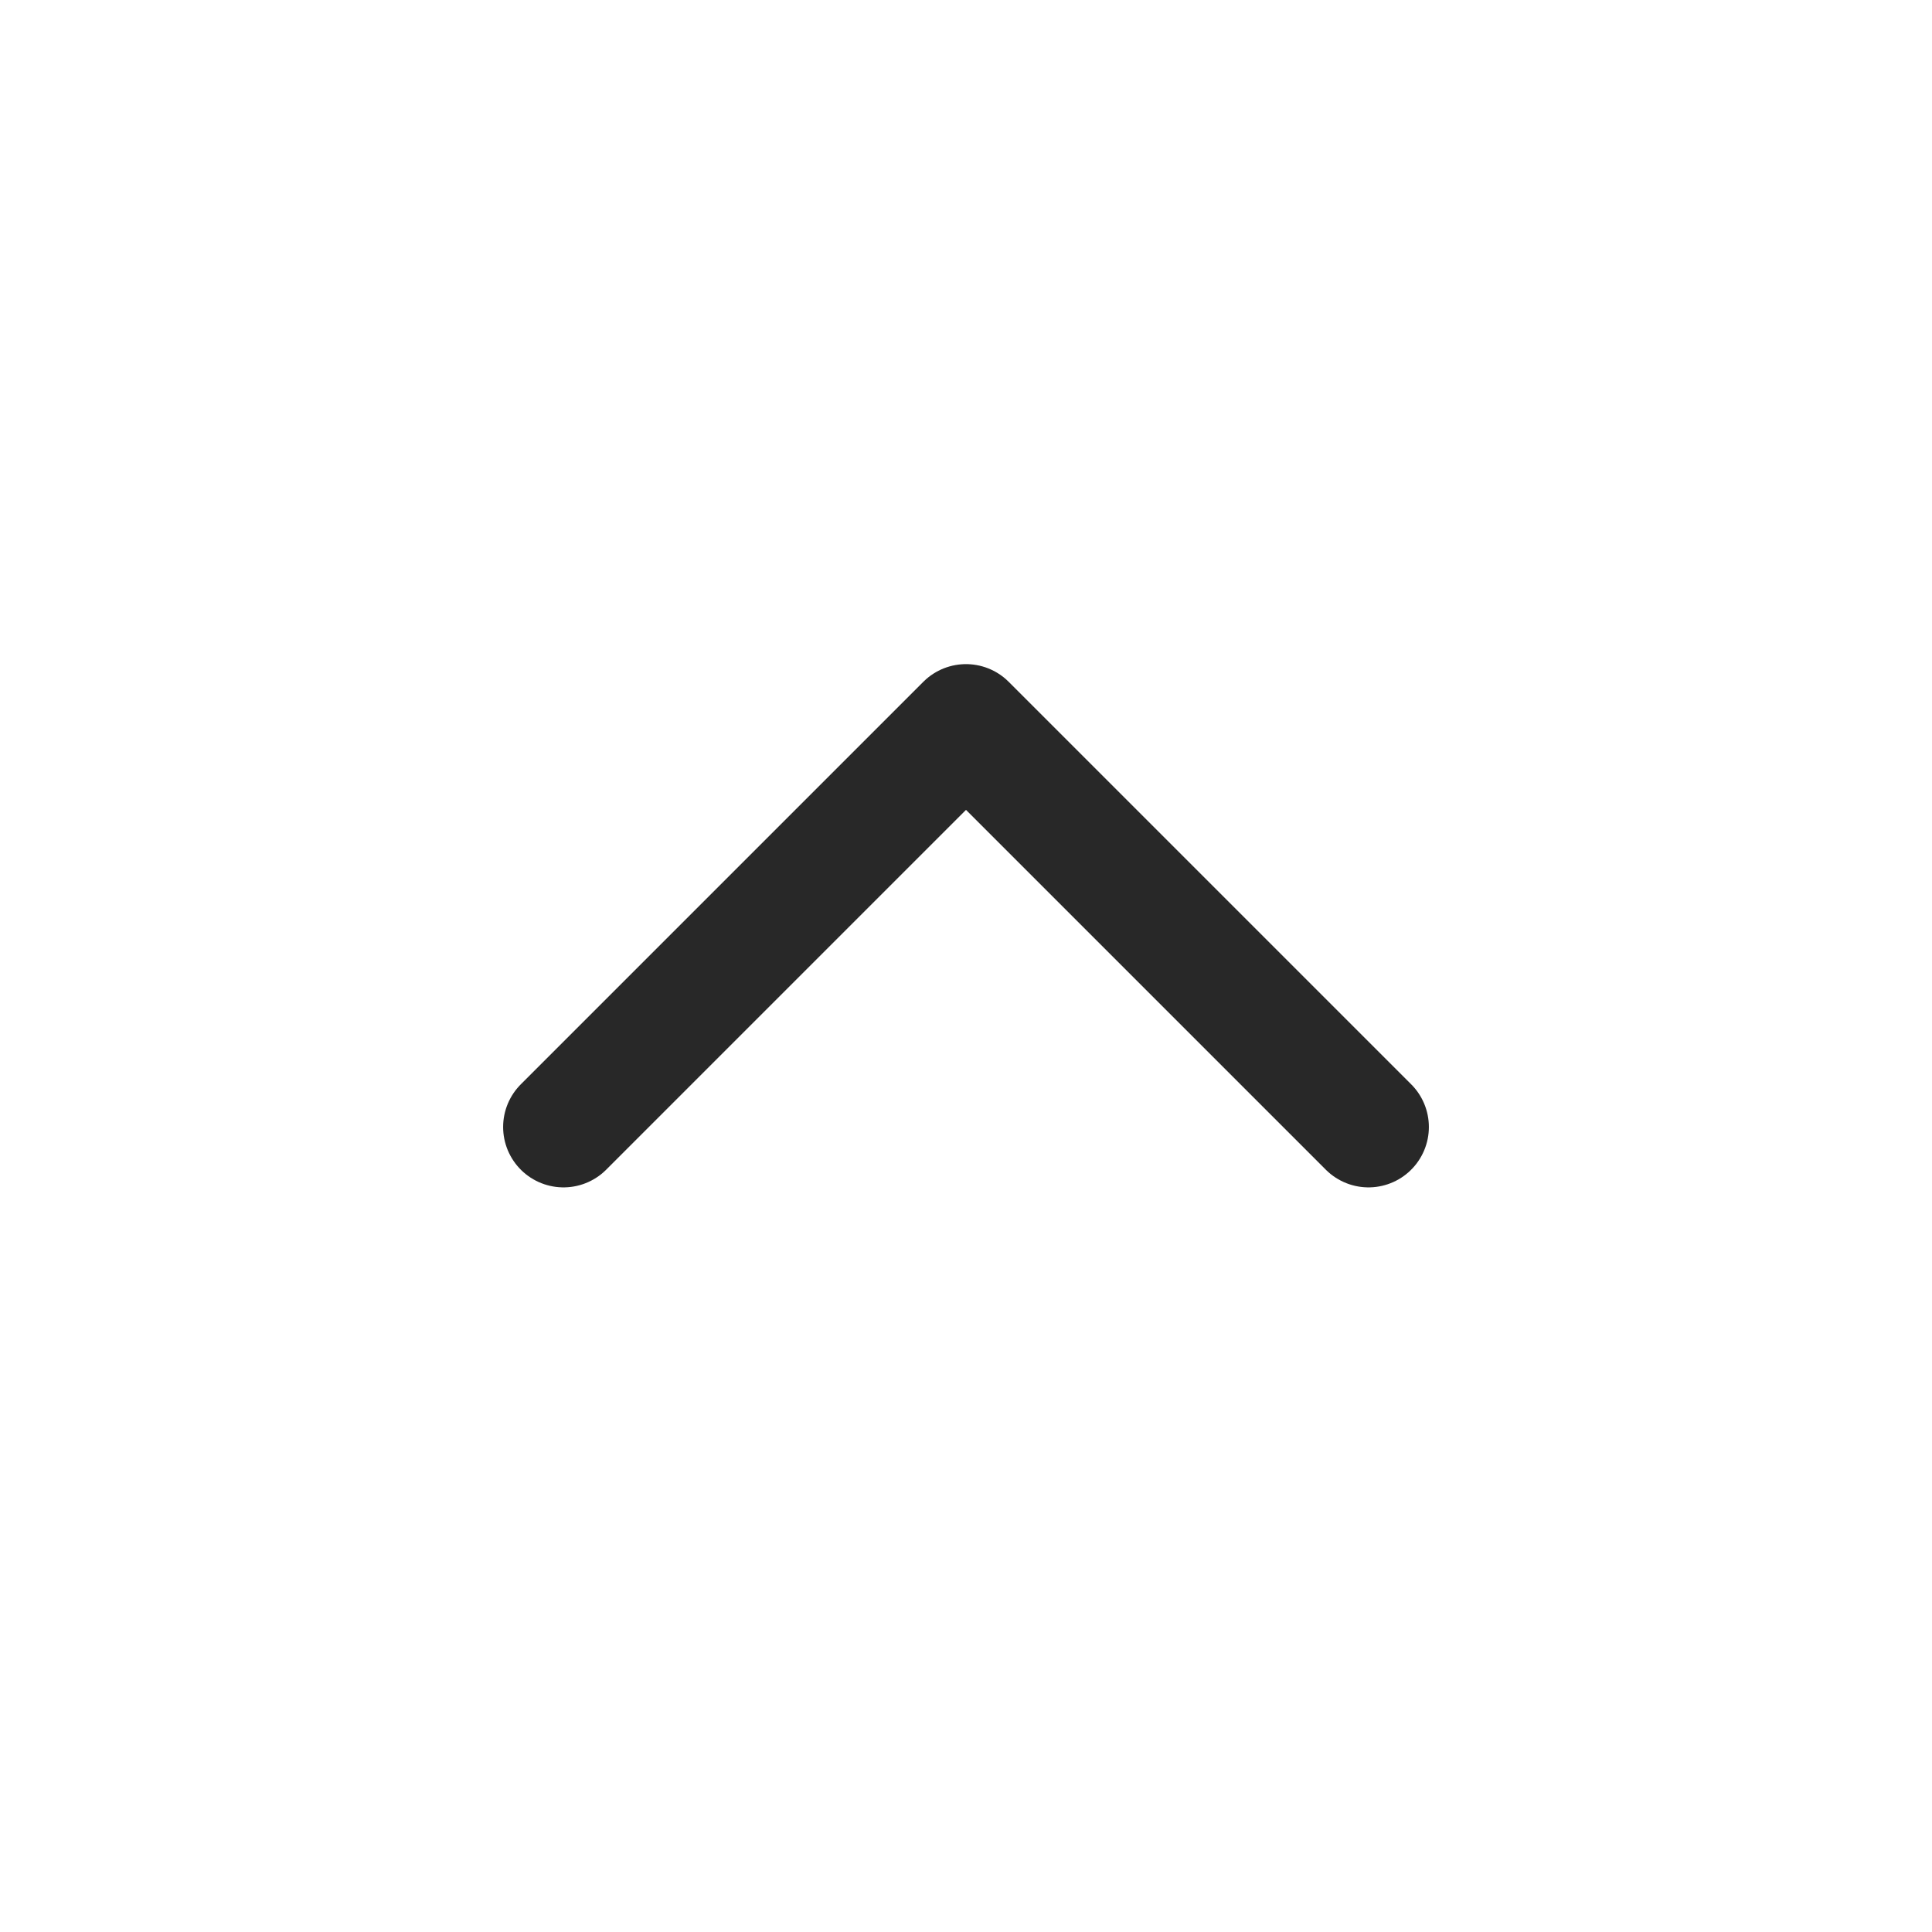
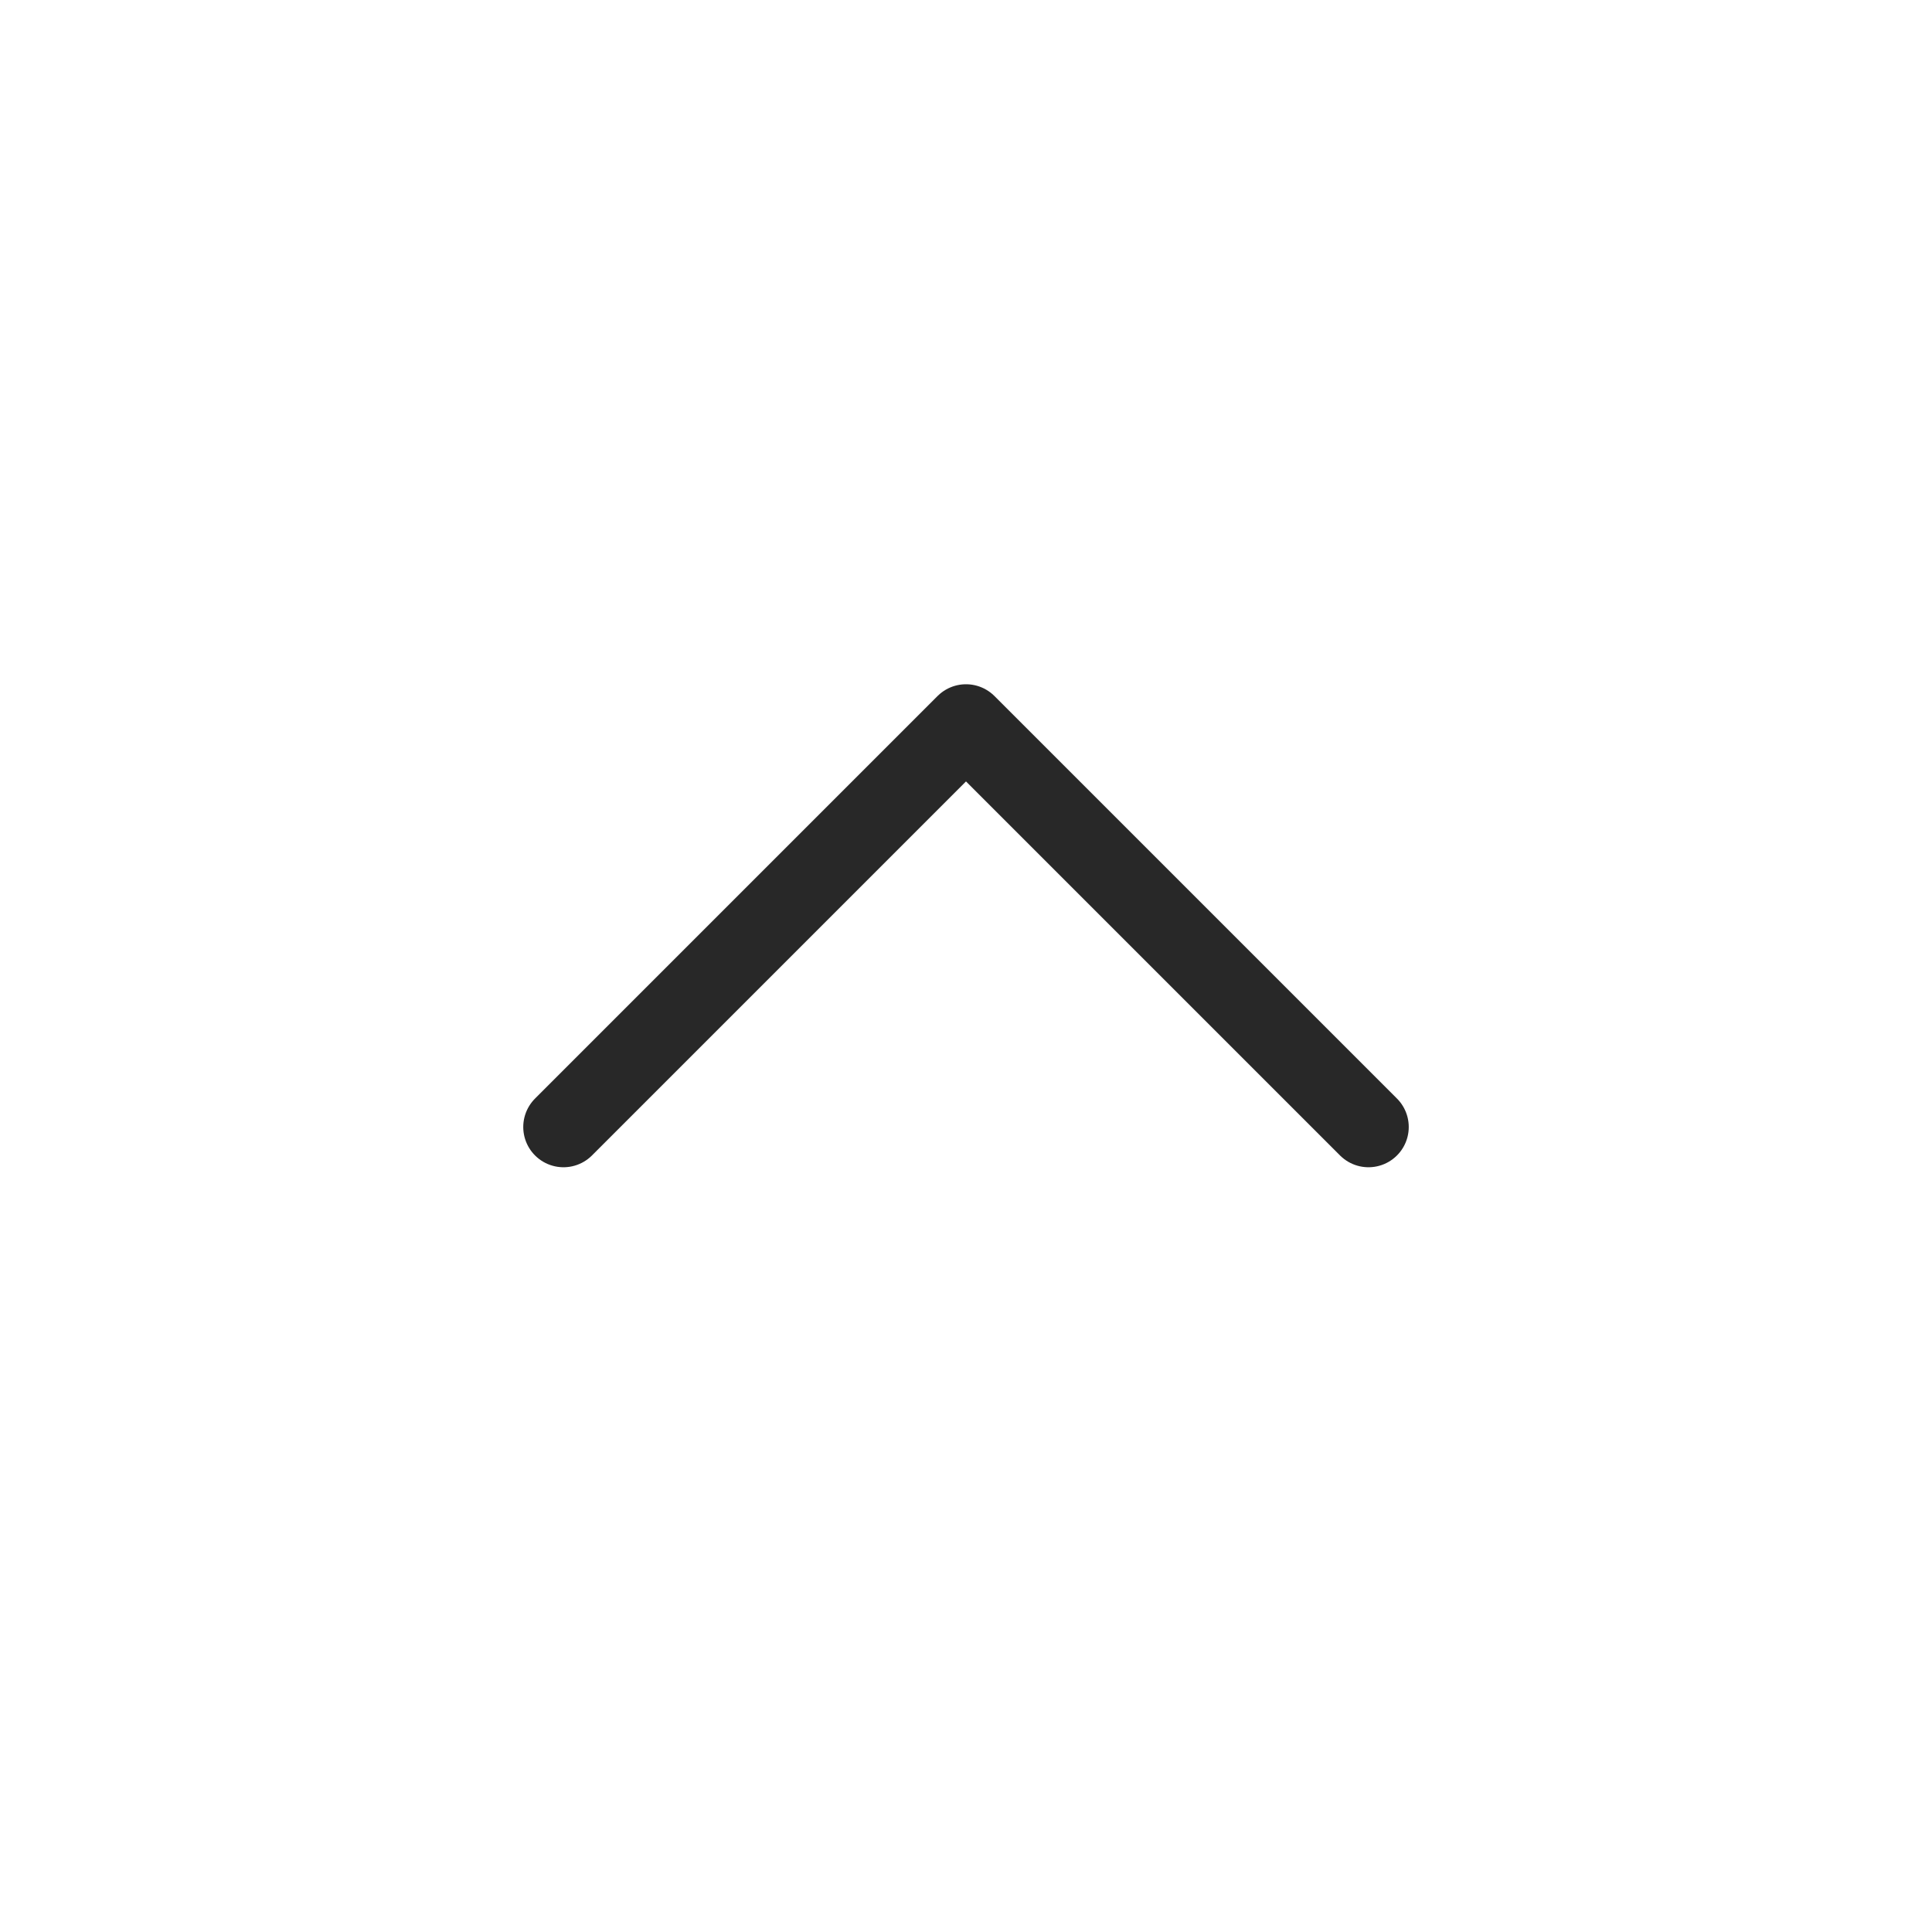
<svg xmlns="http://www.w3.org/2000/svg" width="24" height="24" viewBox="0 0 24 24" fill="none">
-   <path d="M7 14L12 9L17 14" stroke="#282828" stroke-width="1.5" stroke-miterlimit="10" stroke-linecap="round" stroke-linejoin="round" />
+   <path d="M7 14L12 9L17 14" stroke="#282828" strokeWidth="1.5" stroke-miterlimit="10" stroke-linecap="round" stroke-linejoin="round" />
</svg>
